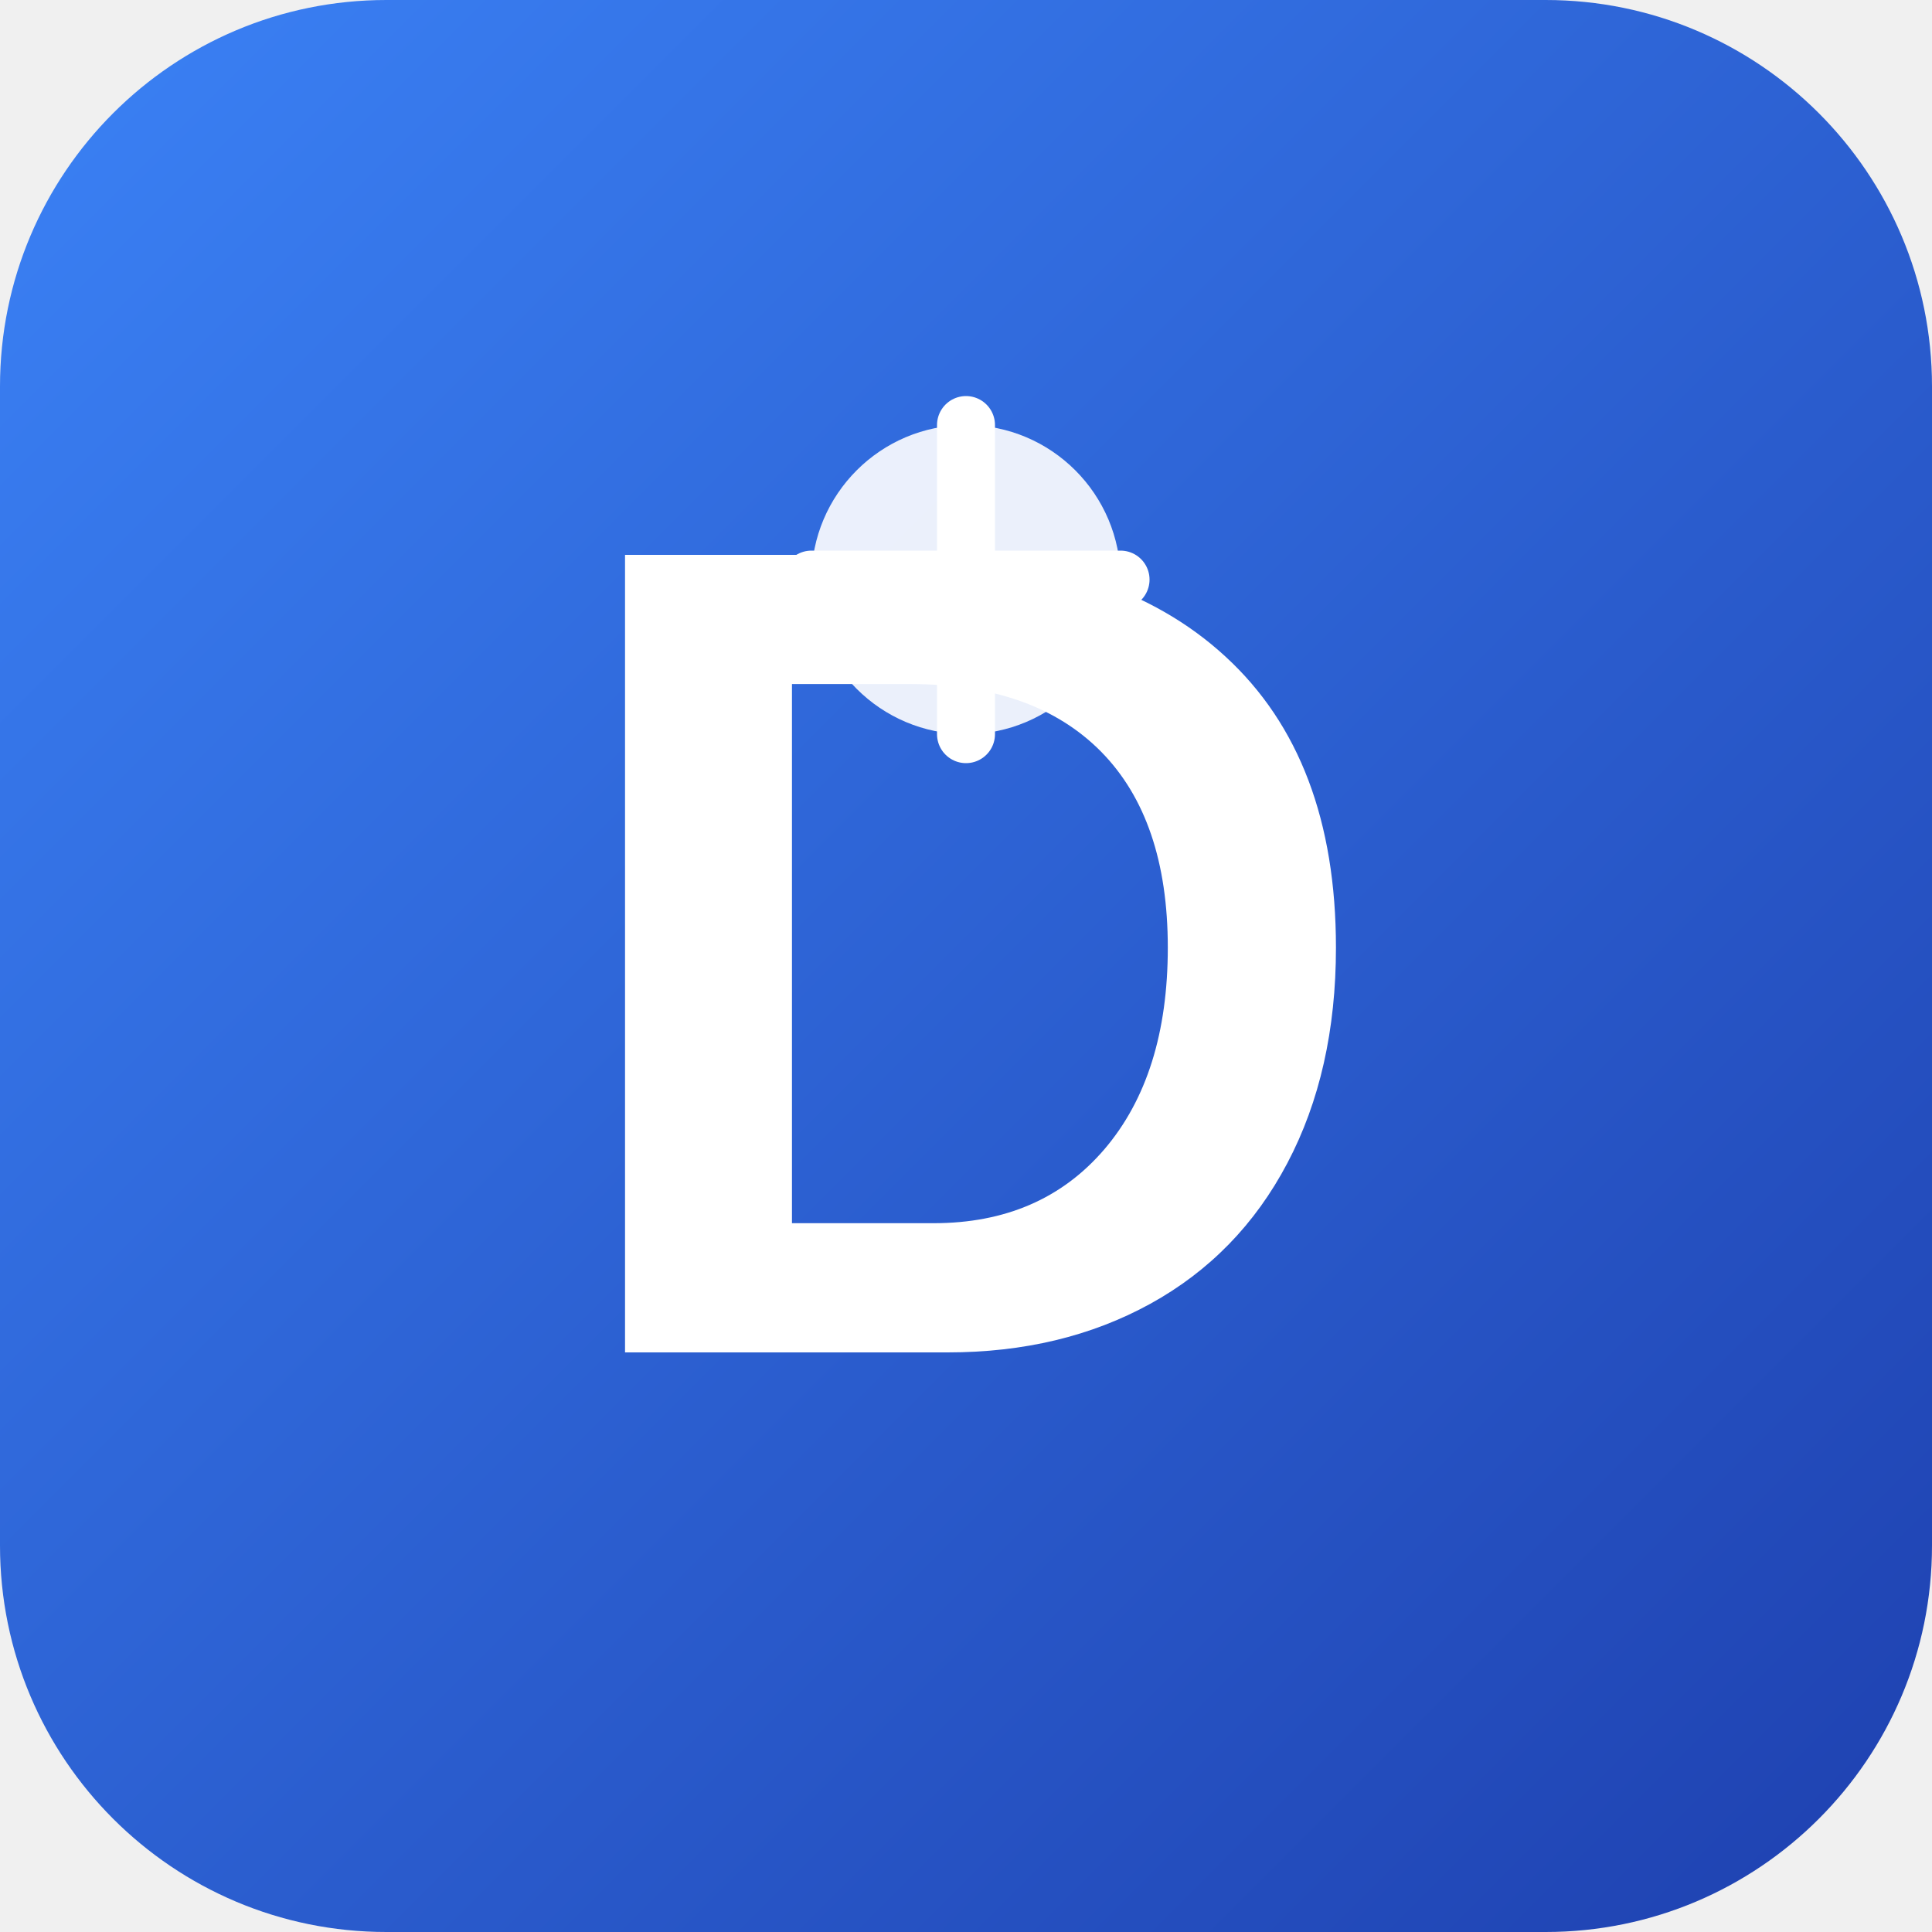
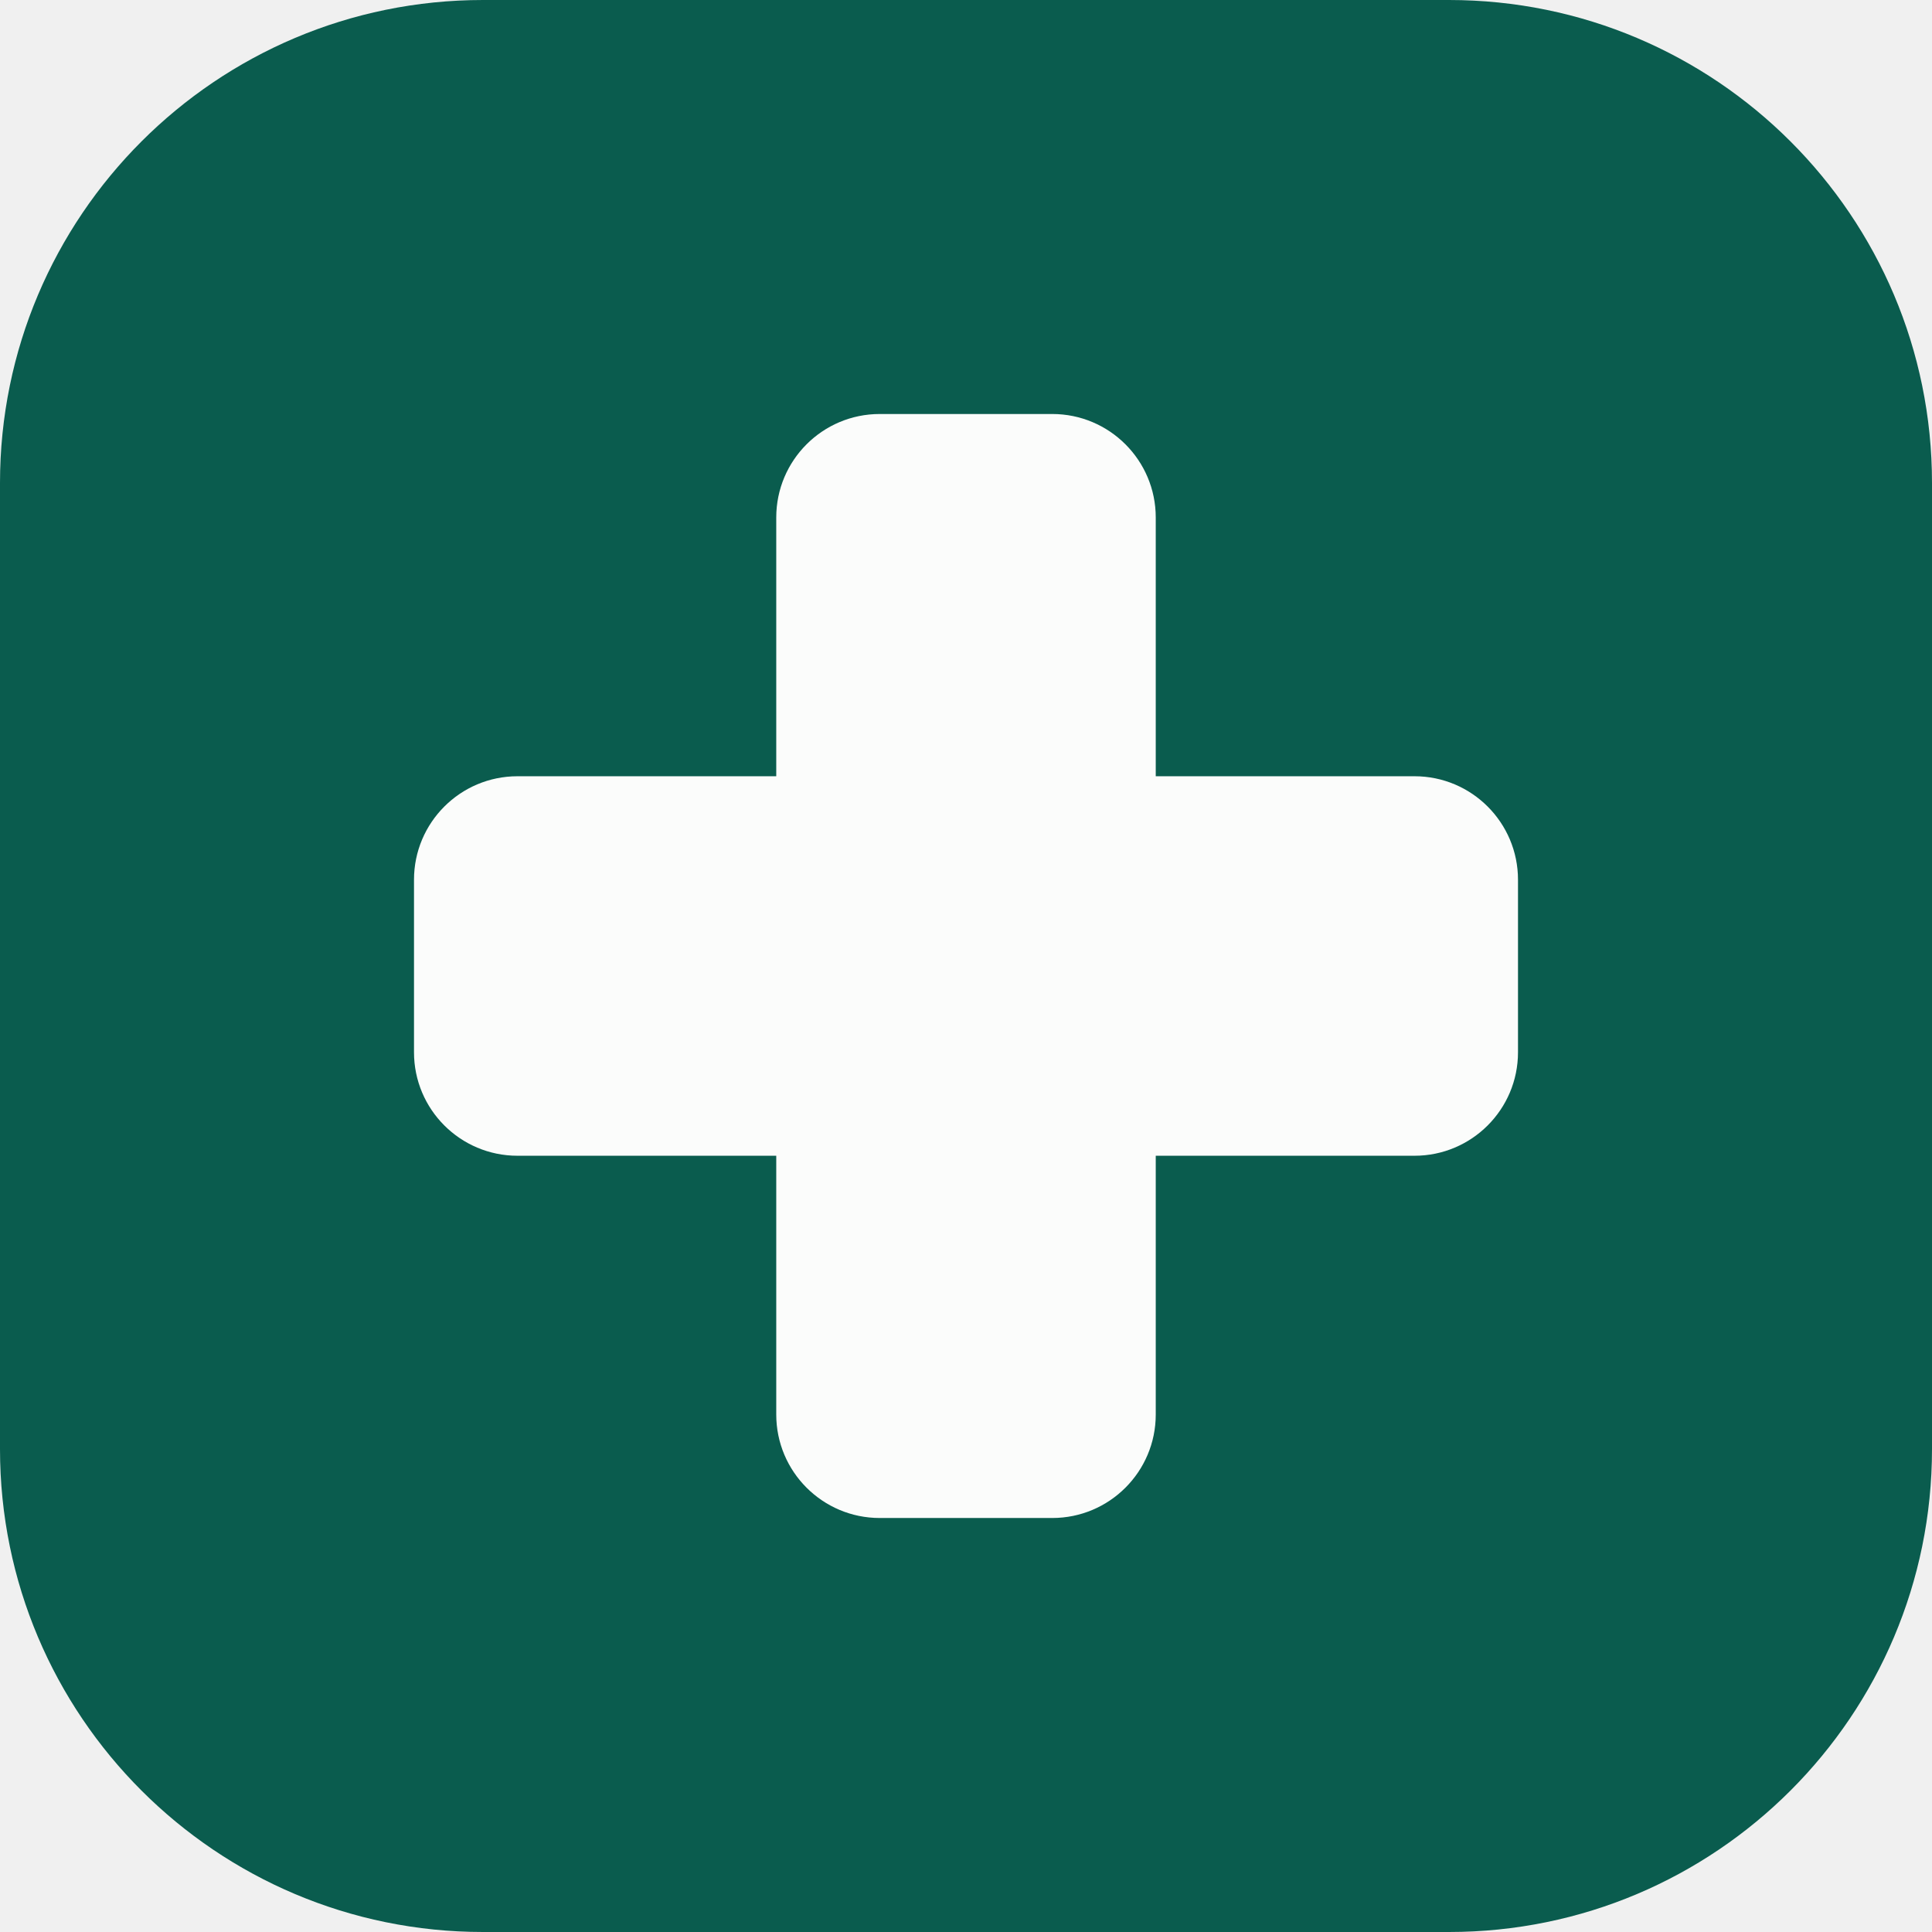
- <svg xmlns="http://www.w3.org/2000/svg" viewBox="0 0 100 100">
-   <defs>
-     <linearGradient id="grad" x1="0%" y1="0%" x2="100%" y2="100%">
-       <stop offset="0%" style="stop-color:#3b82f6;stop-opacity:1" />
-       <stop offset="100%" style="stop-color:#1e40af;stop-opacity:1" />
-     </linearGradient>
-   </defs>
-   <rect width="100" height="100" rx="20" fill="url(#grad)" />
-   <text x="50" y="70" font-family="Arial, sans-serif" font-size="60" font-weight="bold" fill="white" text-anchor="middle">D</text>
-   <circle cx="50" cy="30" r="8" fill="white" opacity="0.9" />
-   <path d="M 50 22 L 50 38 M 42 30 L 58 30" stroke="white" stroke-width="3" stroke-linecap="round" />
+ <svg xmlns="http://www.w3.org/2000/svg" viewBox="0 0 28 28">
+   <rect width="28" height="28" rx="7" fill="#0a5c4e" />
+   <rect x="11.25" y="6" width="5.5" height="16" rx="1.5" fill="#fbfcfb" />
+   <rect x="6" y="11.25" width="16" height="5.5" rx="1.5" fill="#fbfcfb" />
</svg>
